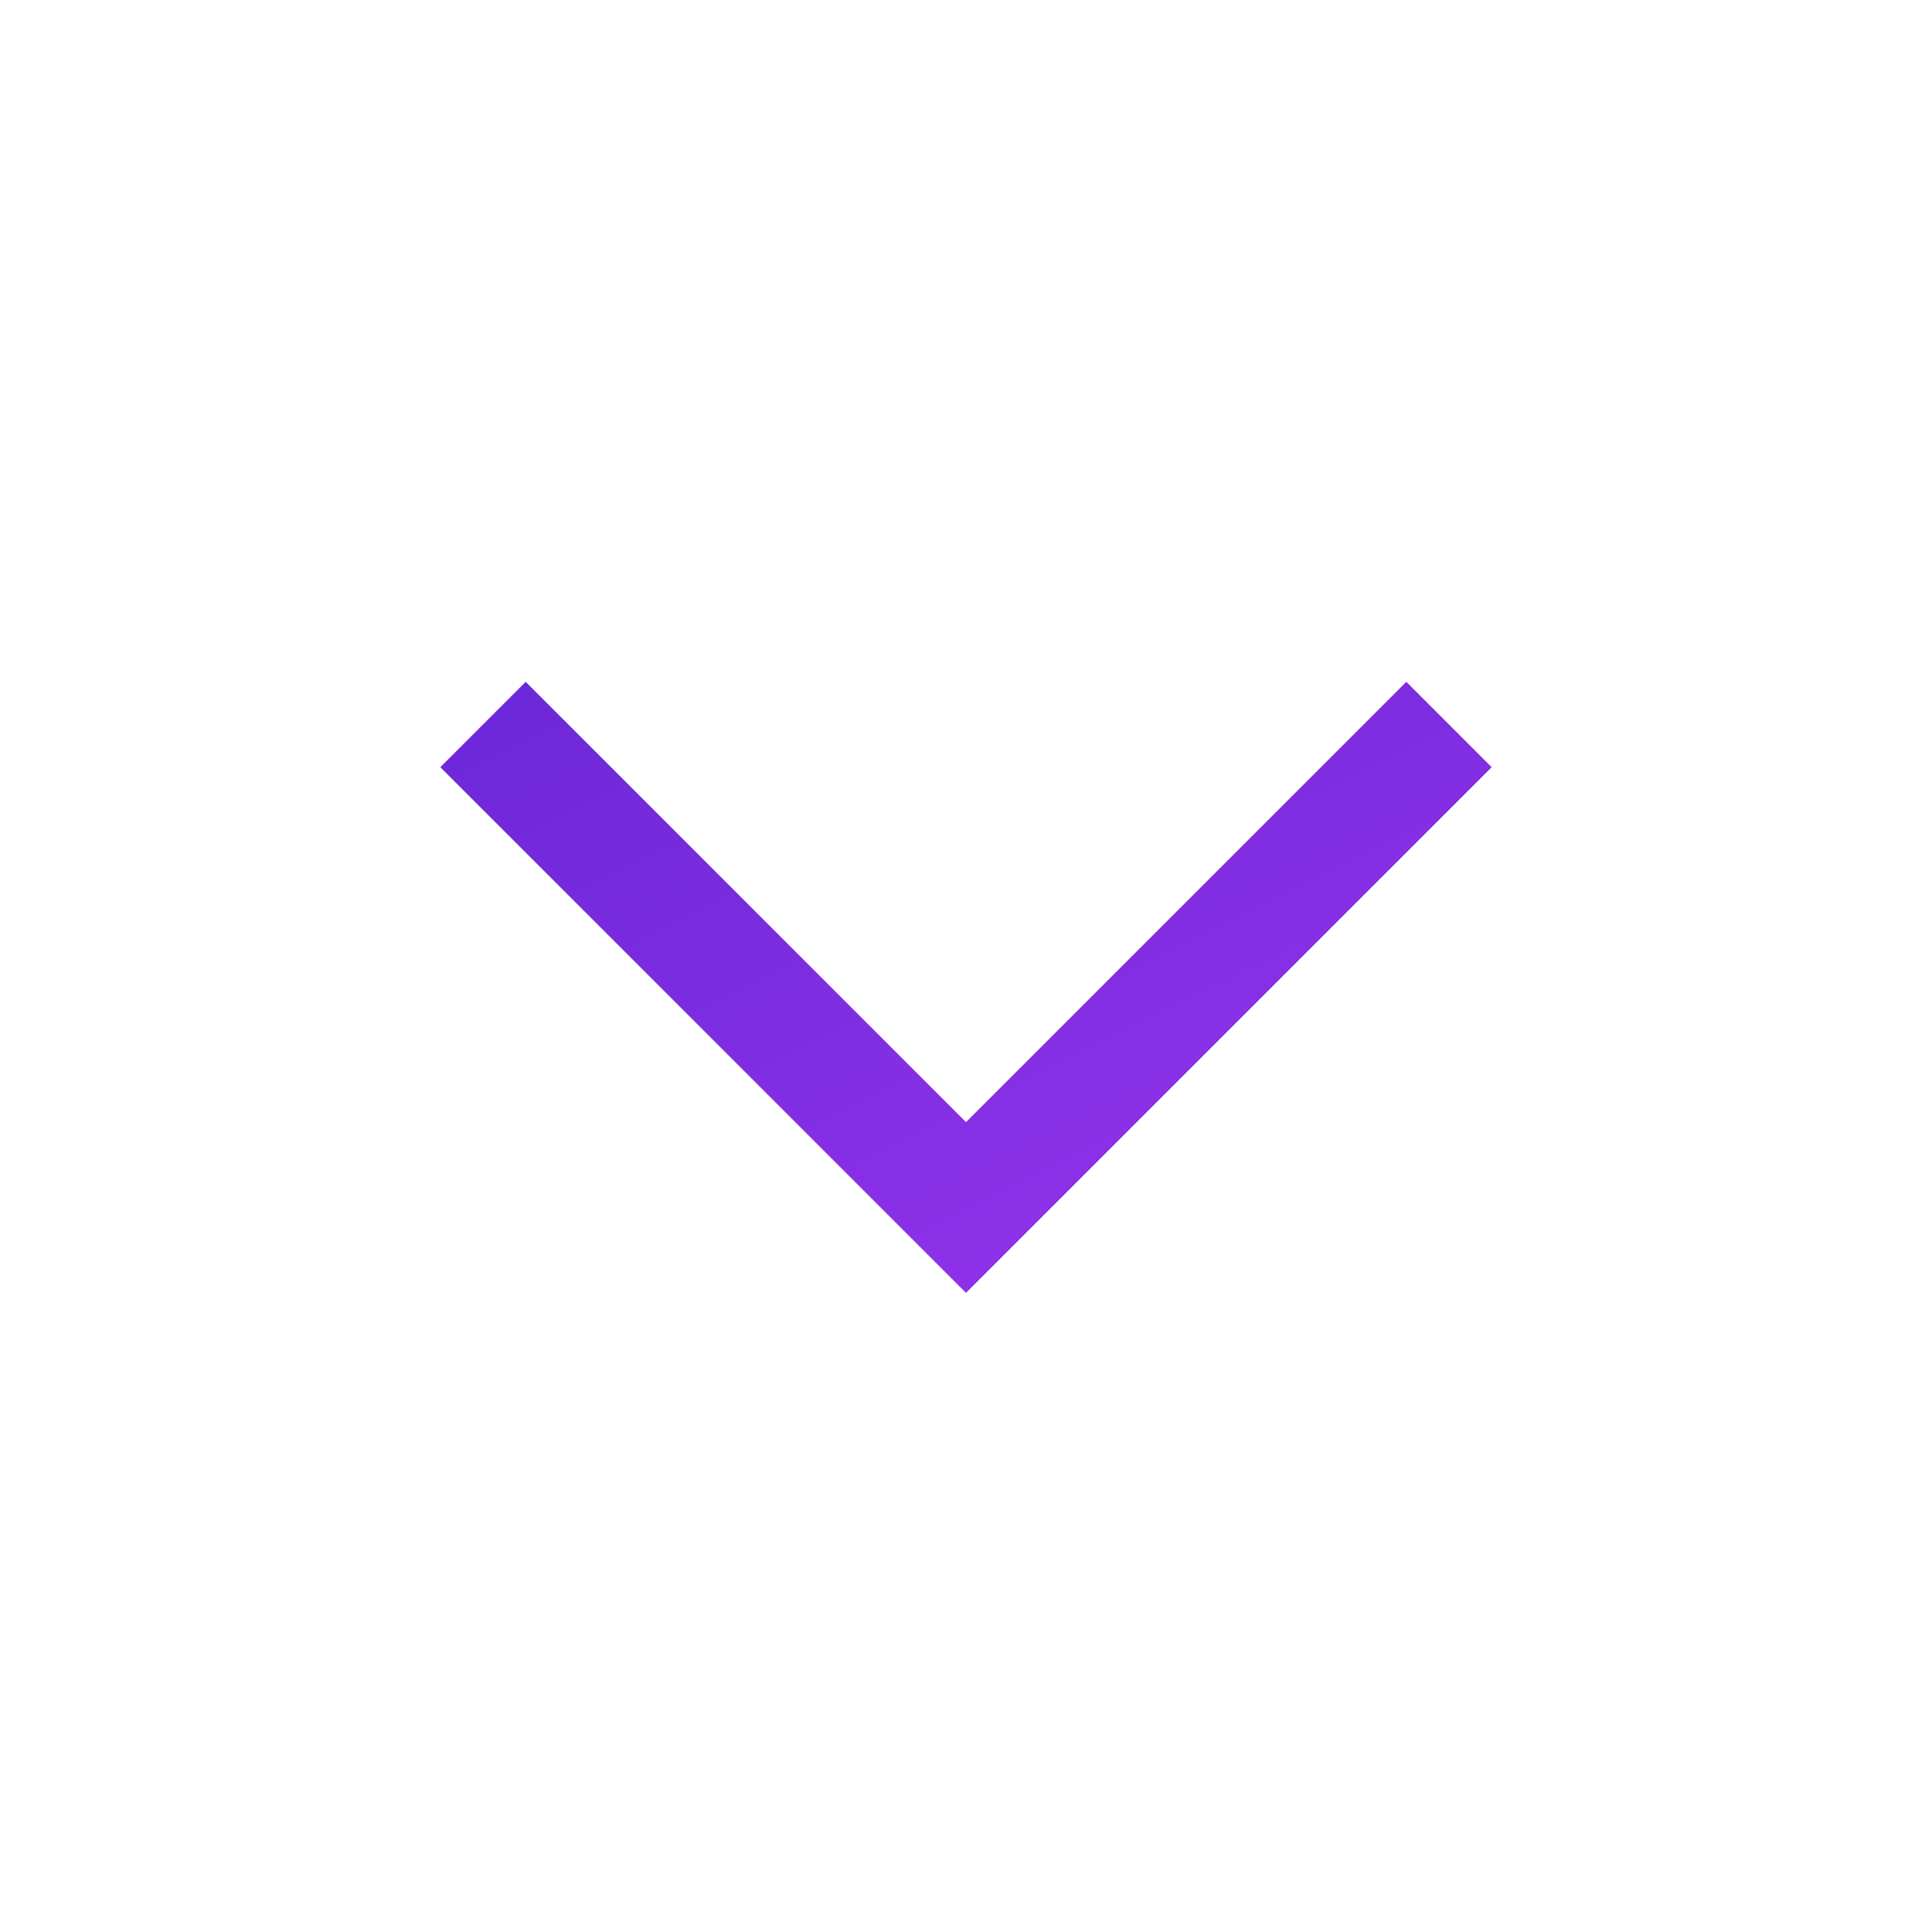
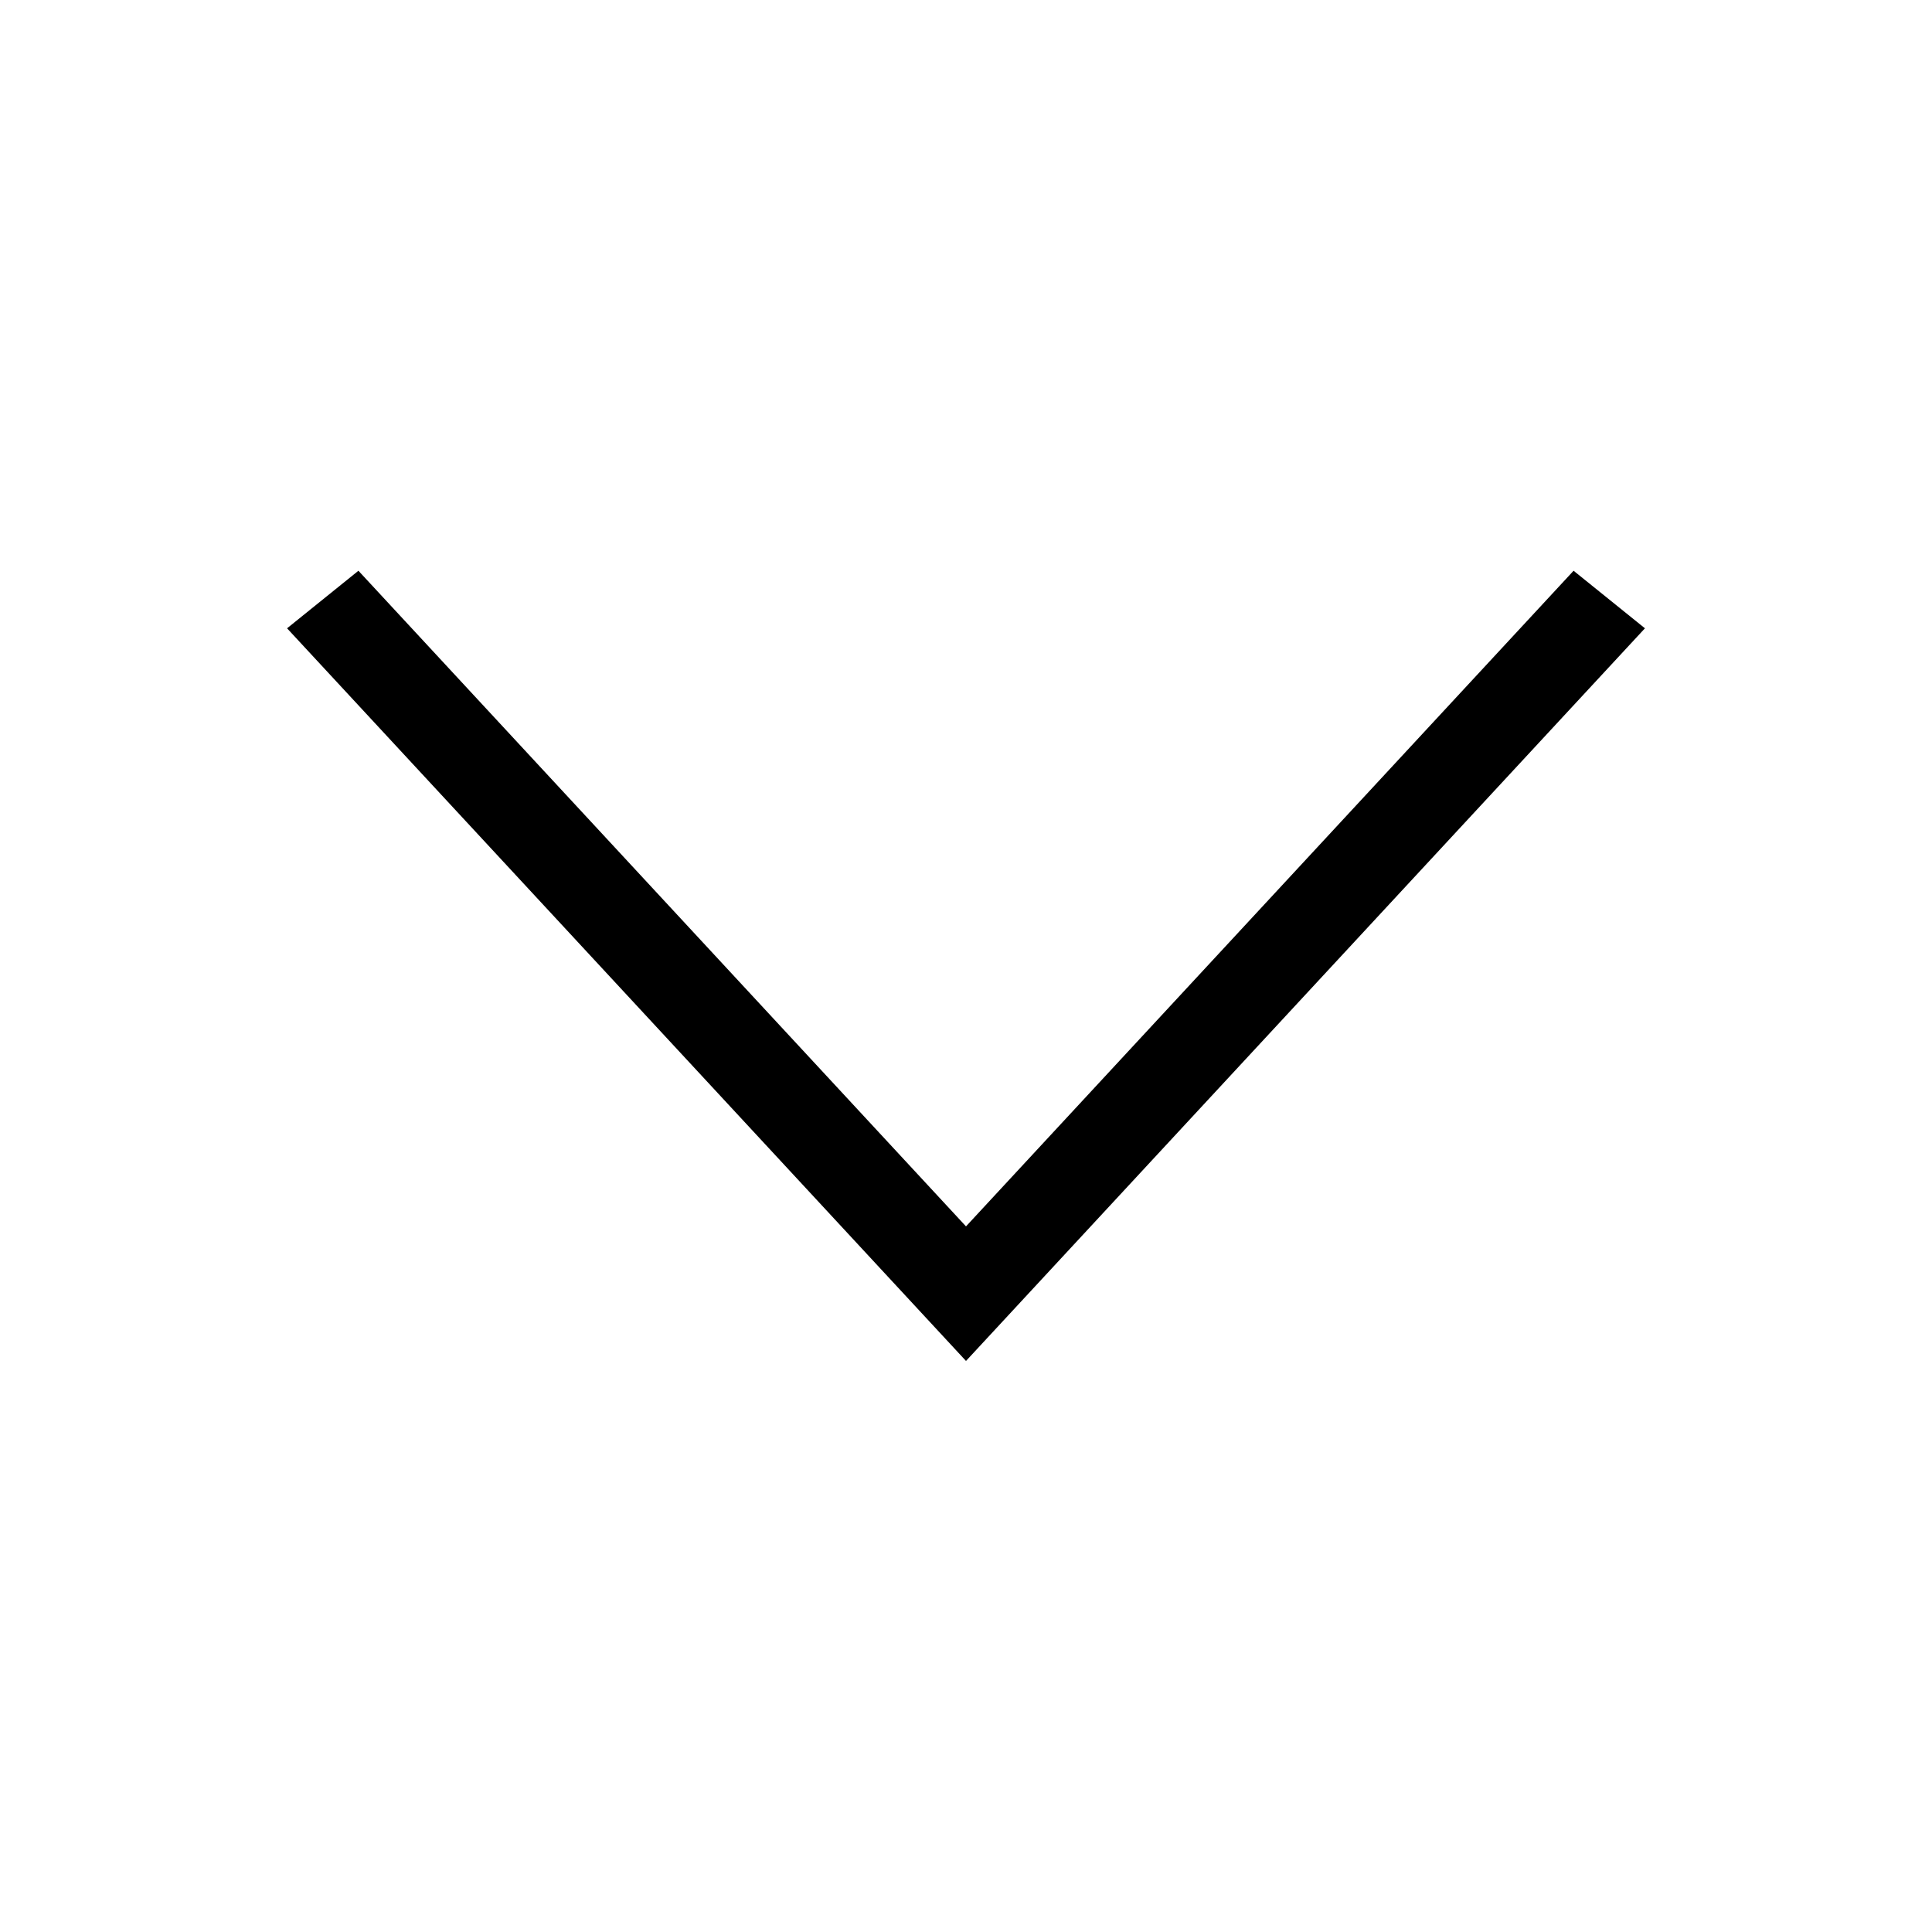
- <svg class="w-3 h-3 text-gradient" viewBox="0 0 24 24" fill="none" stroke="currentColor" stroke-width="1.5">
-   <path d="M6 9l6 6 6-6" stroke="url(#gradient)" />
-   <defs>
-     <linearGradient id="gradient" x1="0" x2="100%" y1="0" y2="100%">
-       <stop offset="0%" stop-color="#6D28D9" />
-       <stop offset="100%" stop-color="#9333EA" />
-     </linearGradient>
-   </defs>
+ <svg xmlns="http://www.w3.org/2000/svg" viewBox="0 0 512 512">
+   <path class="icon-background" fill="none" d="M0 0h512v512H0Z" />
+   <path class="icon-primary" fill="currentcolor" d="m94.986 151.254-18.912 15.254L256 360.666l179.926-194.158-18.912-15.254L256 325.003Z" />
</svg>
